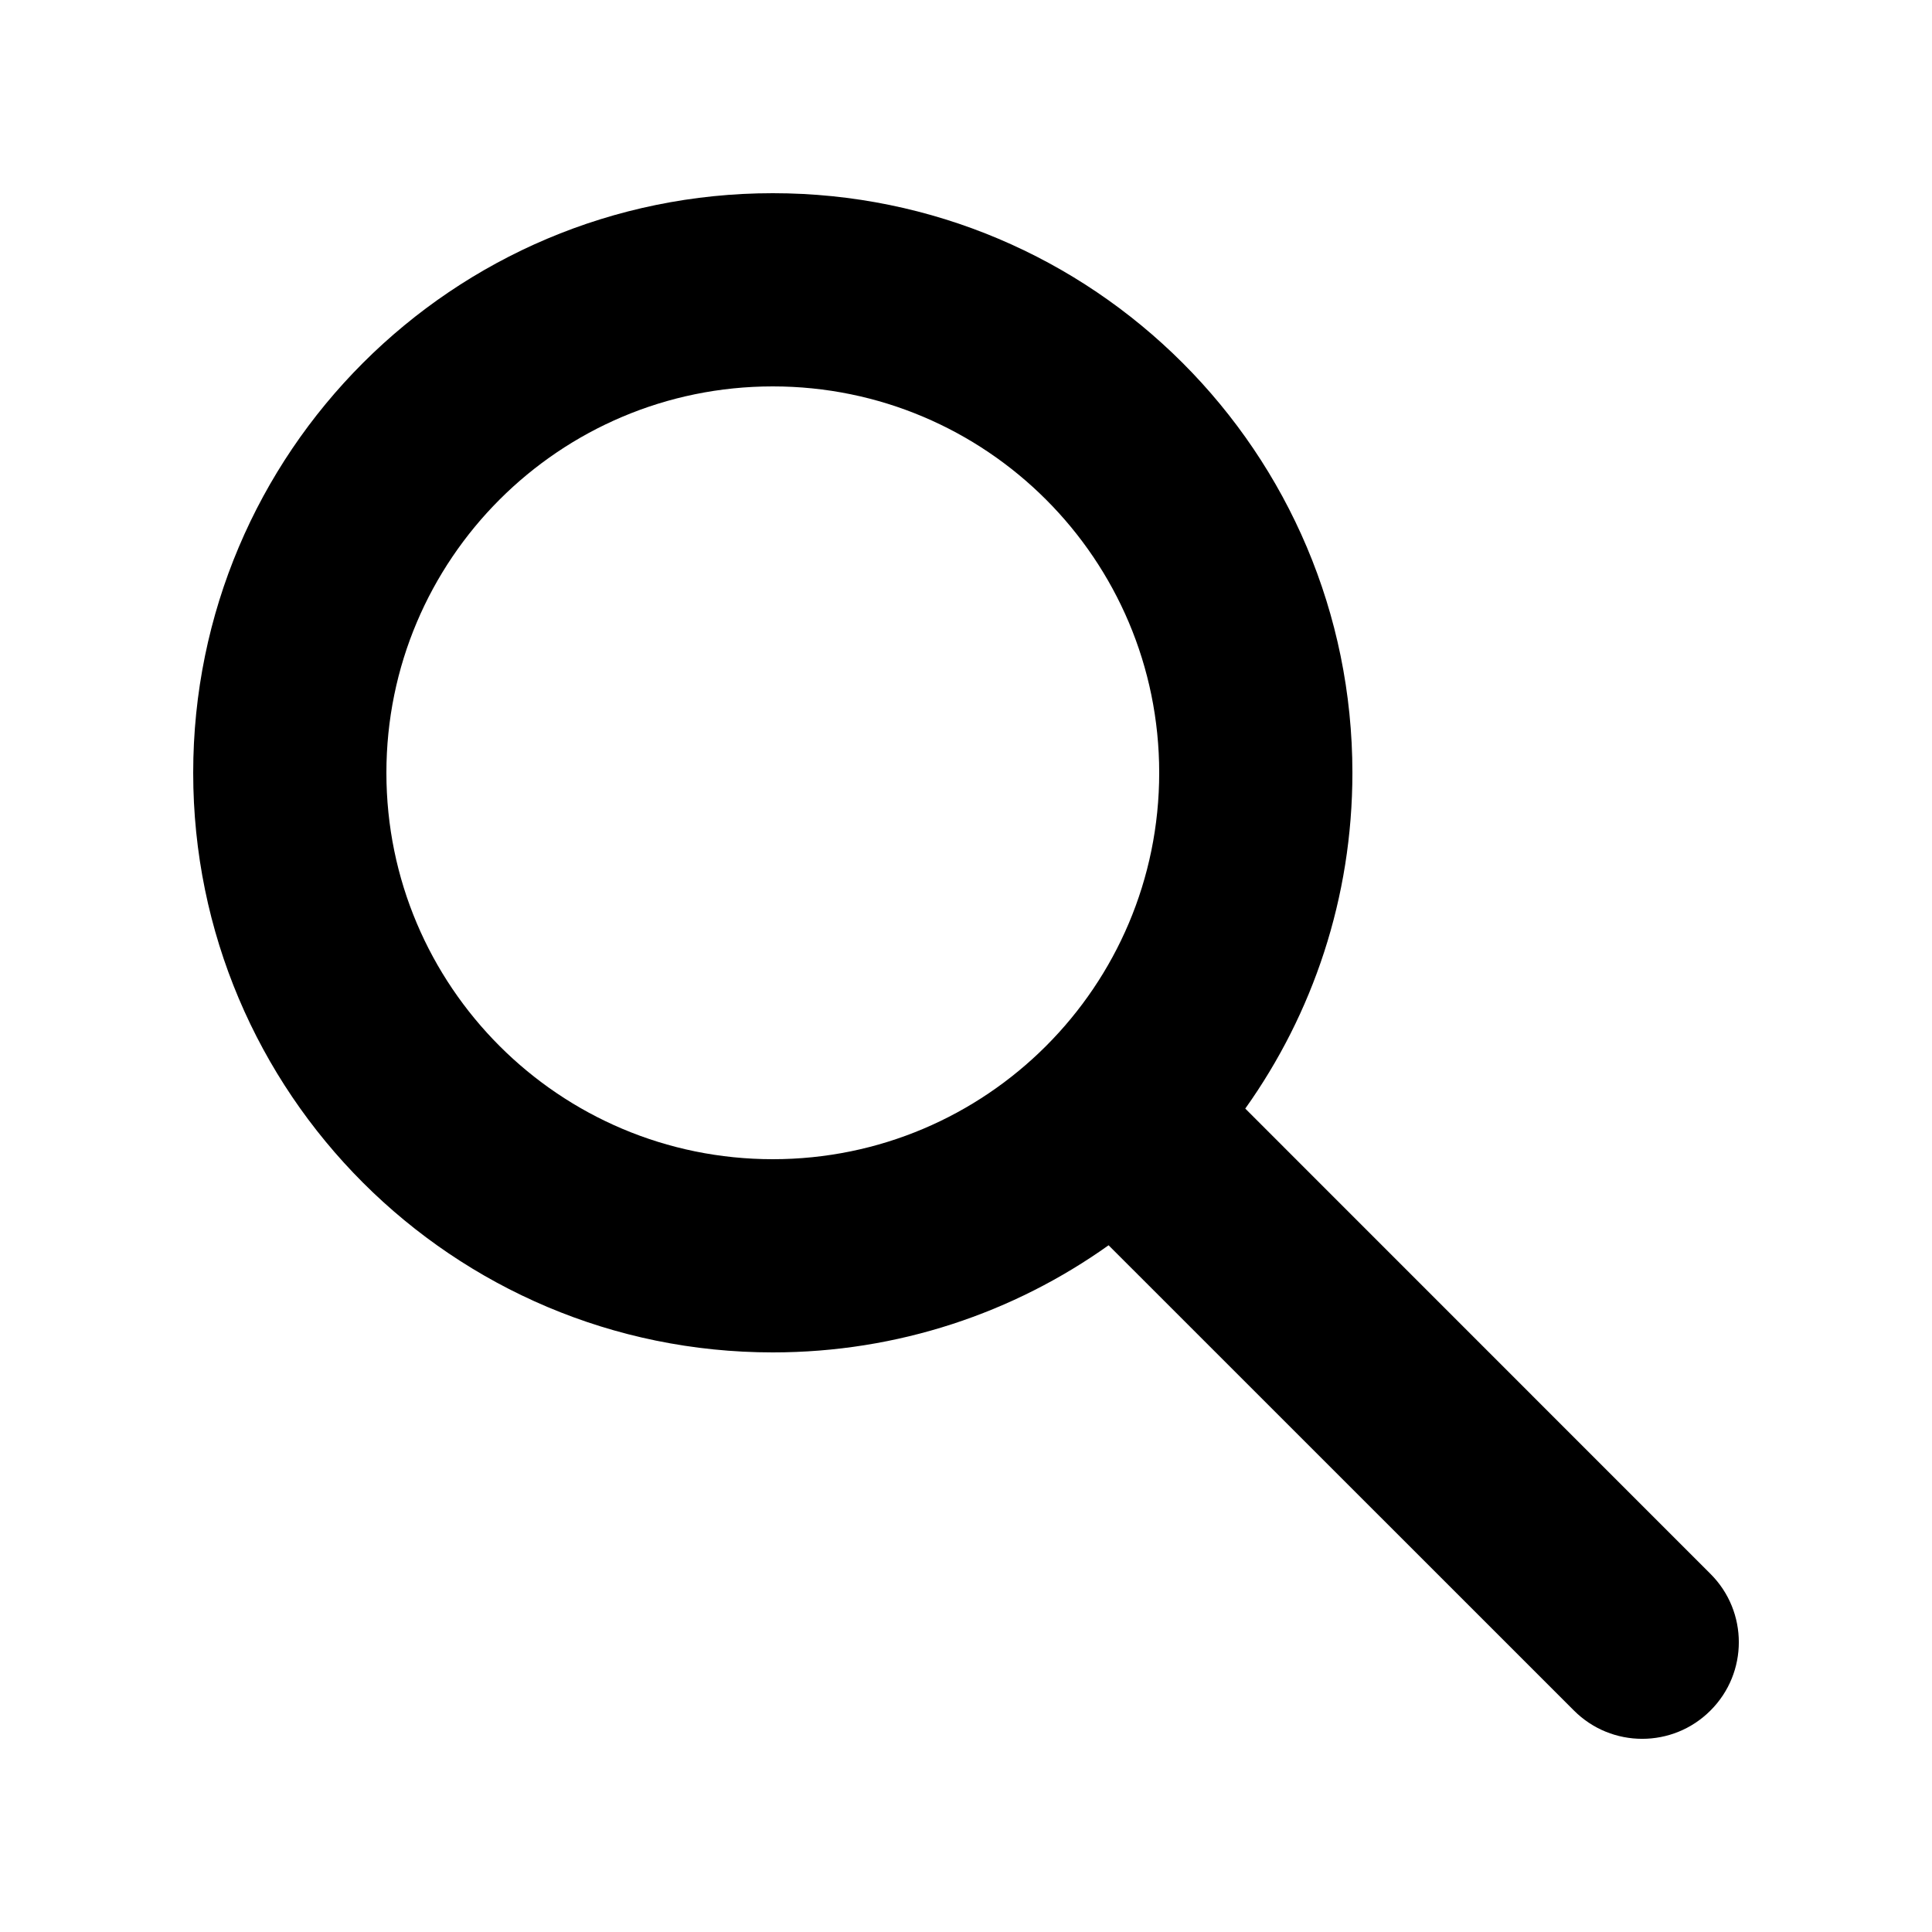
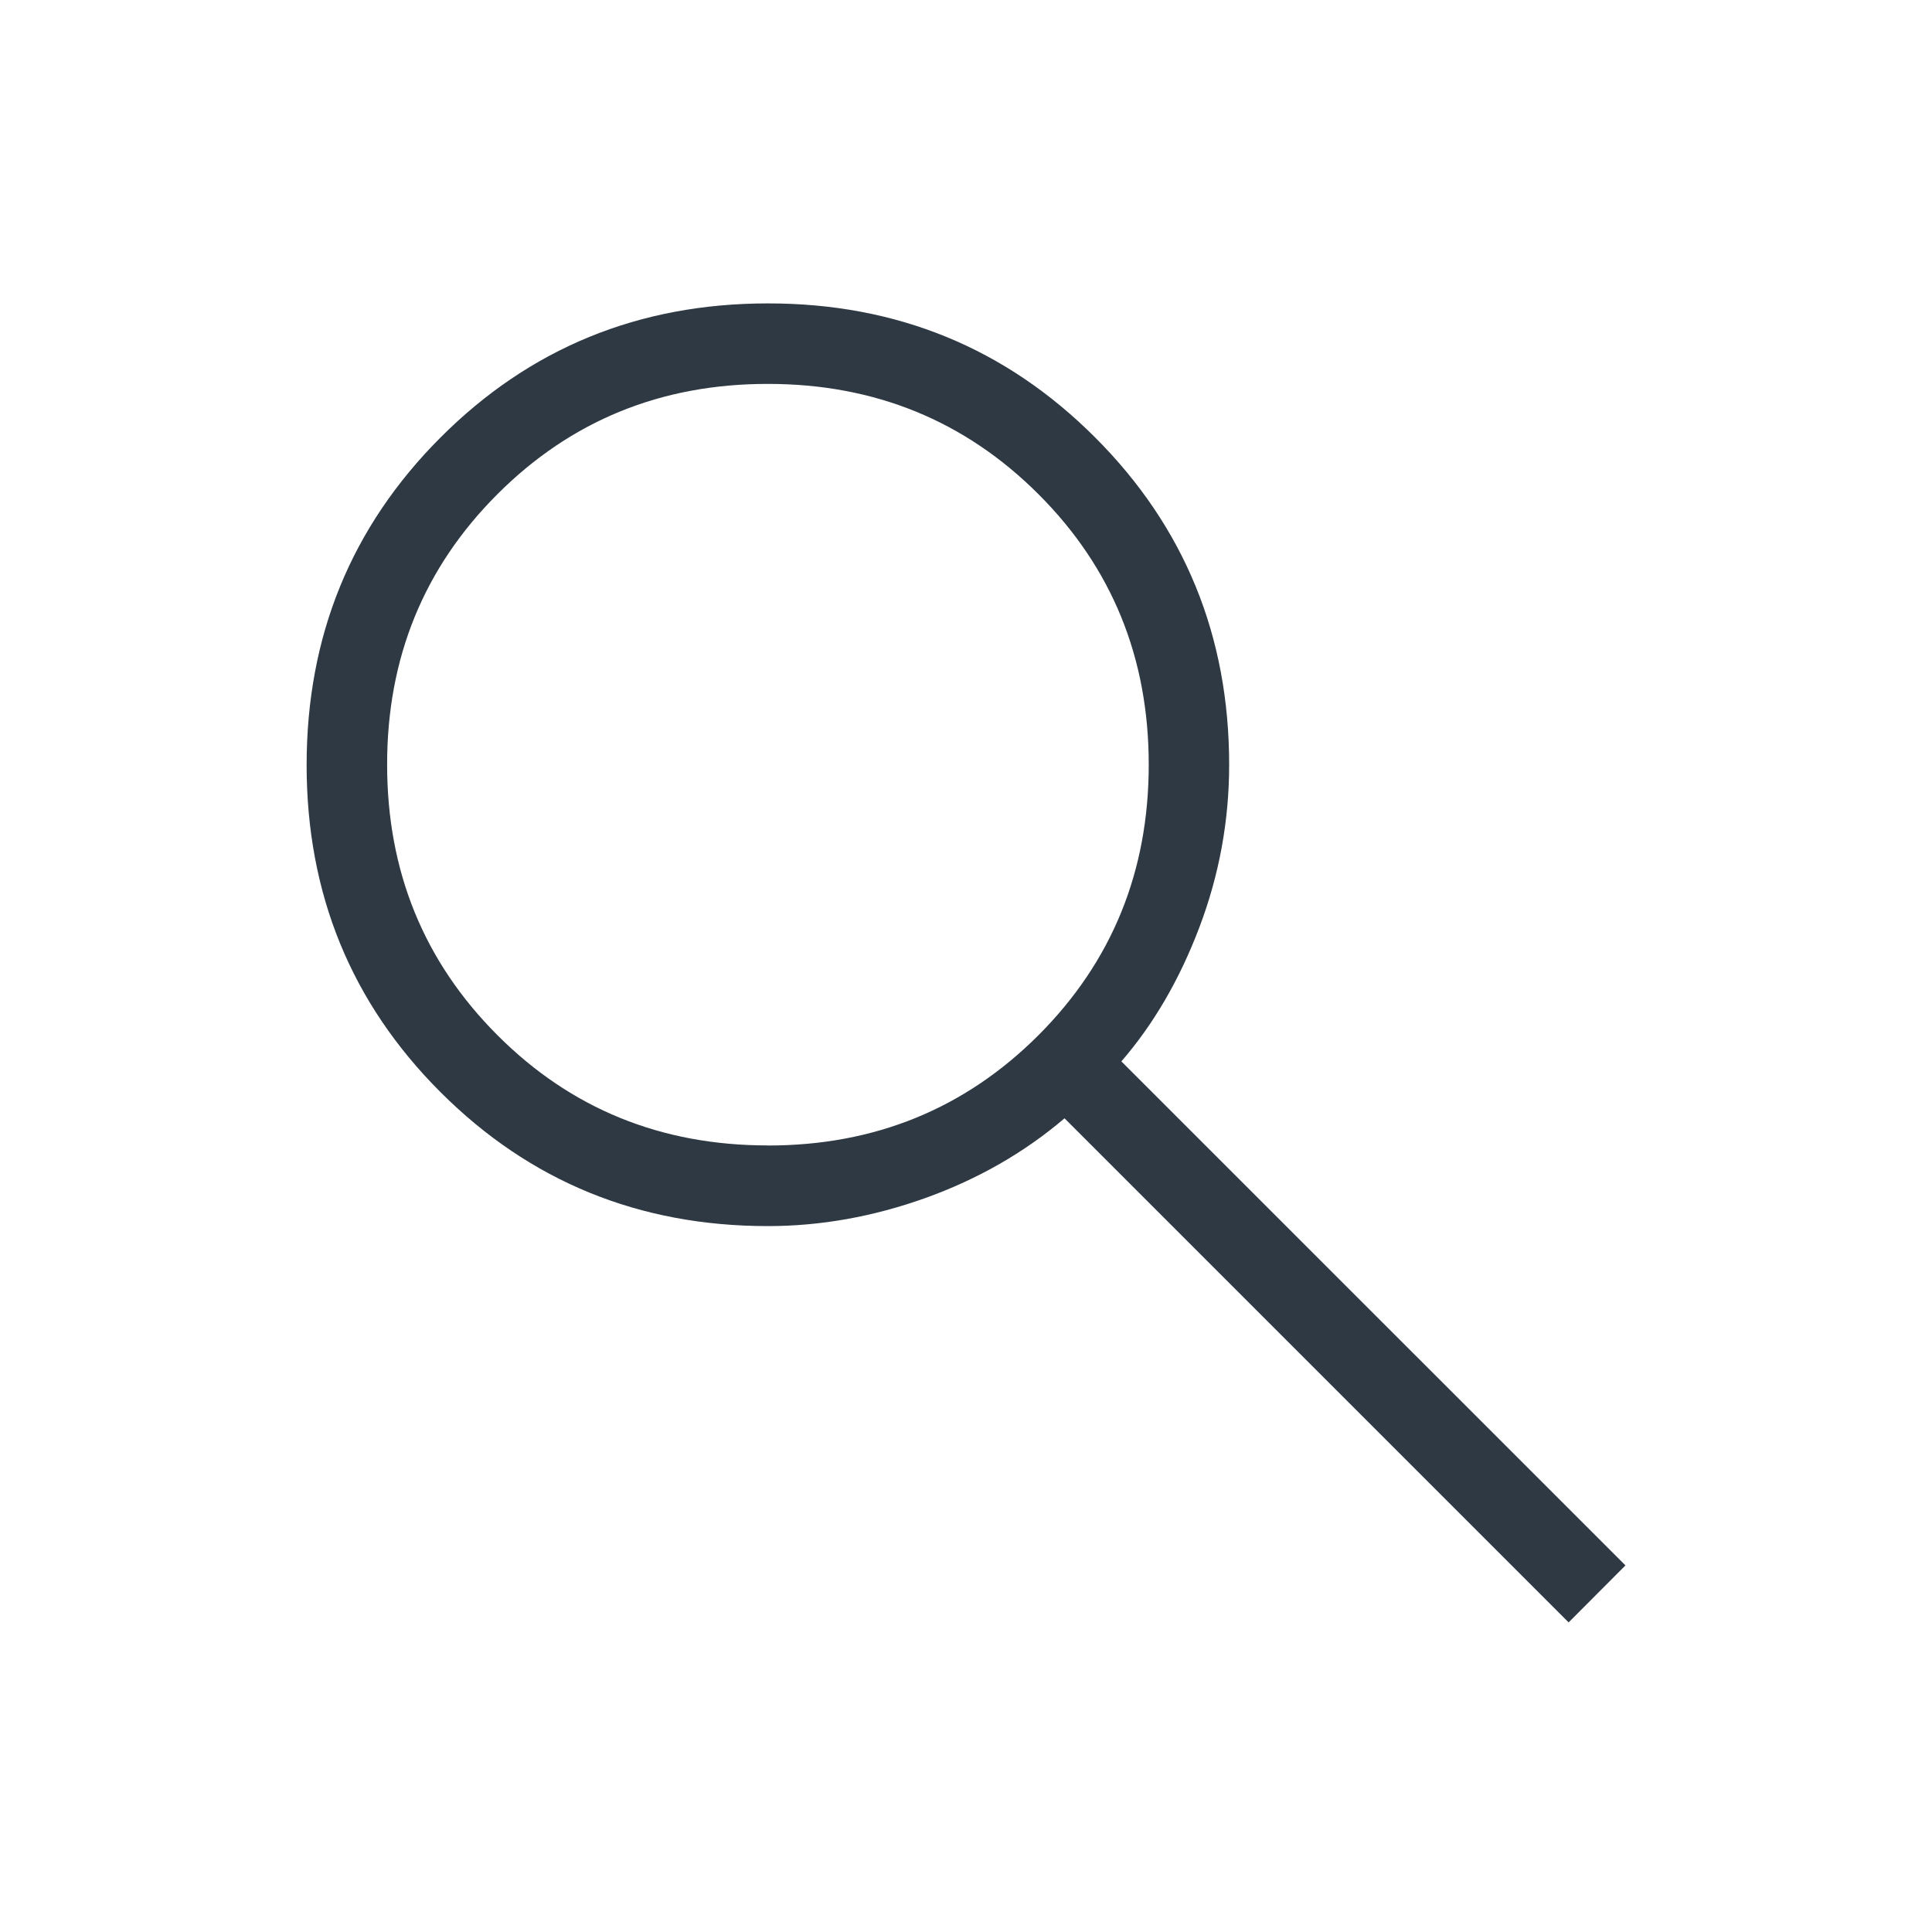
- <svg xmlns="http://www.w3.org/2000/svg" width="20" height="20" viewBox="0 0 20 20" fill="currentColor">
-   <path fill-rule="evenodd" clip-rule="evenodd" d="M8 4C5.791 4 4 5.791 4 8C4 10.209 5.791 12 8 12C10.209 12 12 10.209 12 8C12 5.791 10.209 4 8 4ZM2 8C2 4.686 4.686 2 8 2C11.314 2 14 4.686 14 8C14 9.296 13.589 10.496 12.891 11.476L17.707 16.293C18.098 16.683 18.098 17.317 17.707 17.707C17.317 18.098 16.683 18.098 16.293 17.707L11.476 12.891C10.496 13.589 9.296 14 8 14C4.686 14 2 11.314 2 8Z" />
+ <svg xmlns="http://www.w3.org/2000/svg" width="24" height="24" viewBox="0 0 24 24" fill="none">
+   <path d="M19.486 20.154L13.224 13.892C12.724 14.318 12.149 14.647 11.499 14.881C10.849 15.114 10.195 15.231 9.539 15.231C7.937 15.231 6.582 14.676 5.473 13.568C4.363 12.459 3.809 11.104 3.809 9.503C3.809 7.901 4.363 6.546 5.471 5.436C6.579 4.326 7.933 3.77 9.535 3.769C11.136 3.767 12.492 4.322 13.603 5.433C14.713 6.543 15.269 7.899 15.269 9.5C15.269 10.194 15.146 10.867 14.9 11.517C14.654 12.167 14.33 12.723 13.93 13.185L20.192 19.446L19.486 20.154ZM9.54 14.23C10.866 14.23 11.986 13.773 12.9 12.86C13.813 11.946 14.27 10.826 14.27 9.499C14.27 8.171 13.813 7.051 12.9 6.139C11.986 5.226 10.866 4.769 9.54 4.769C8.213 4.768 7.093 5.225 6.179 6.139C5.265 7.053 4.808 8.173 4.809 9.499C4.809 10.825 5.266 11.945 6.179 12.859C7.091 13.773 8.211 14.229 9.539 14.229" fill="#2E3943" />
</svg>
